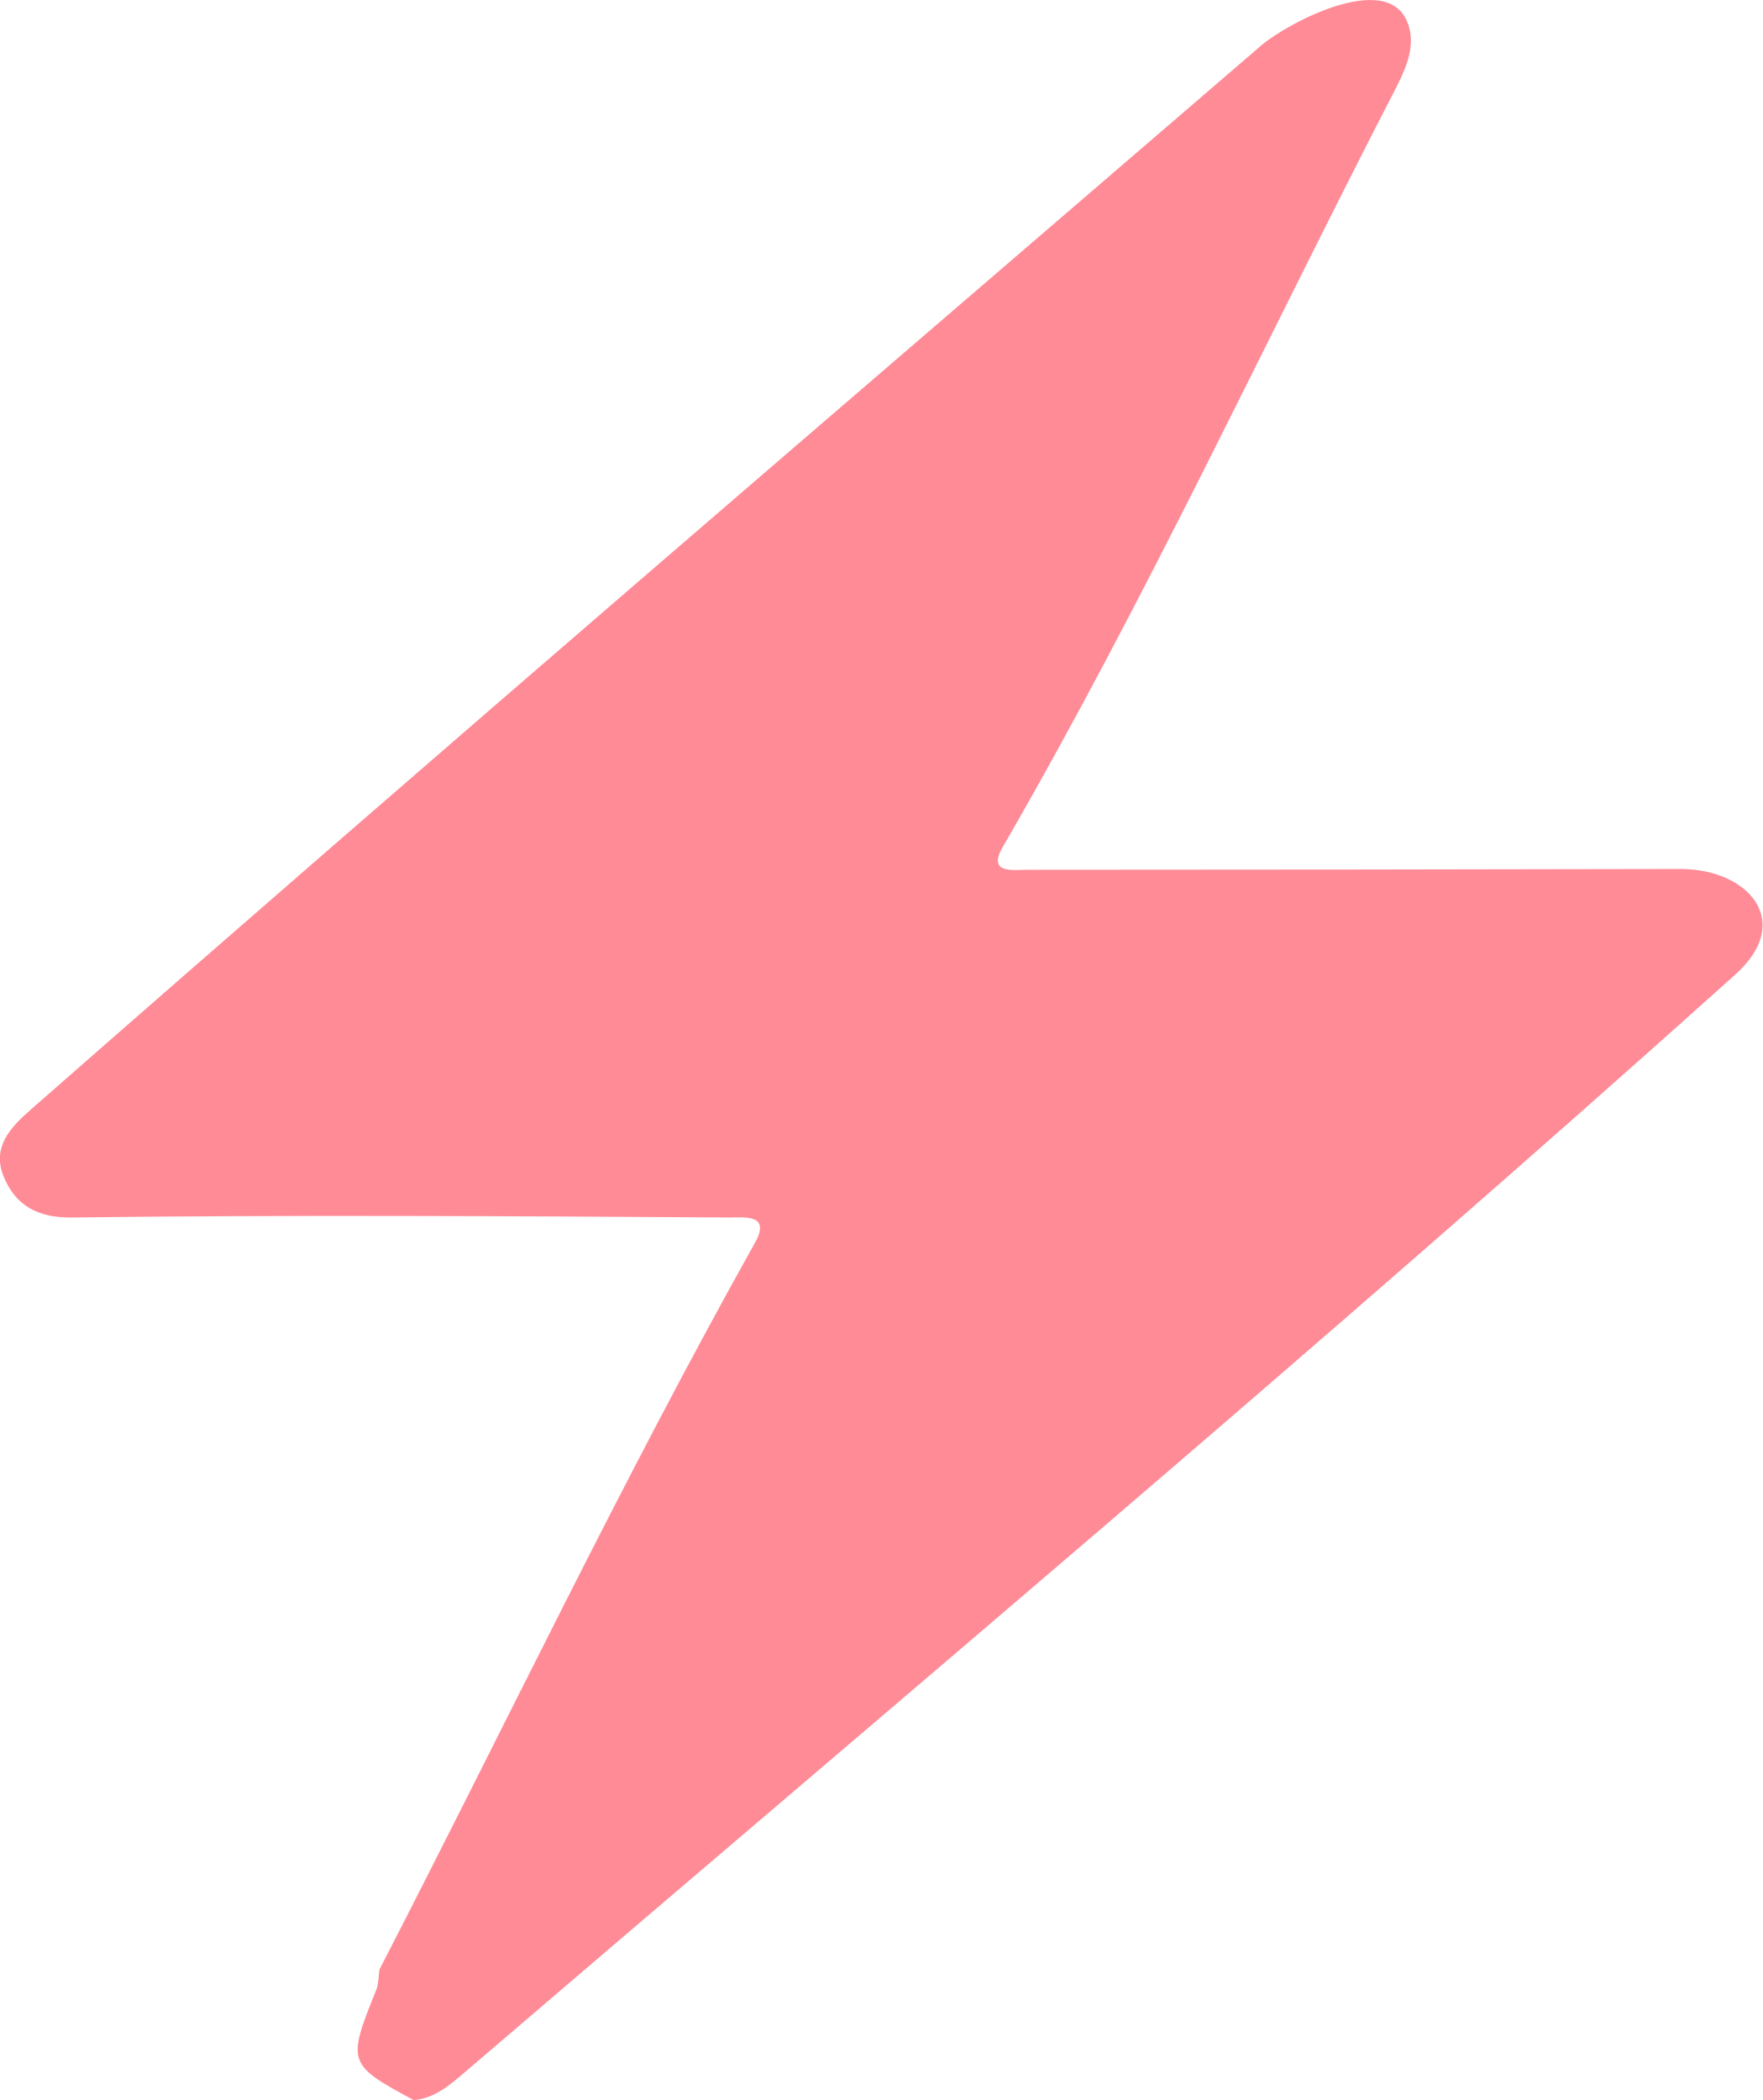
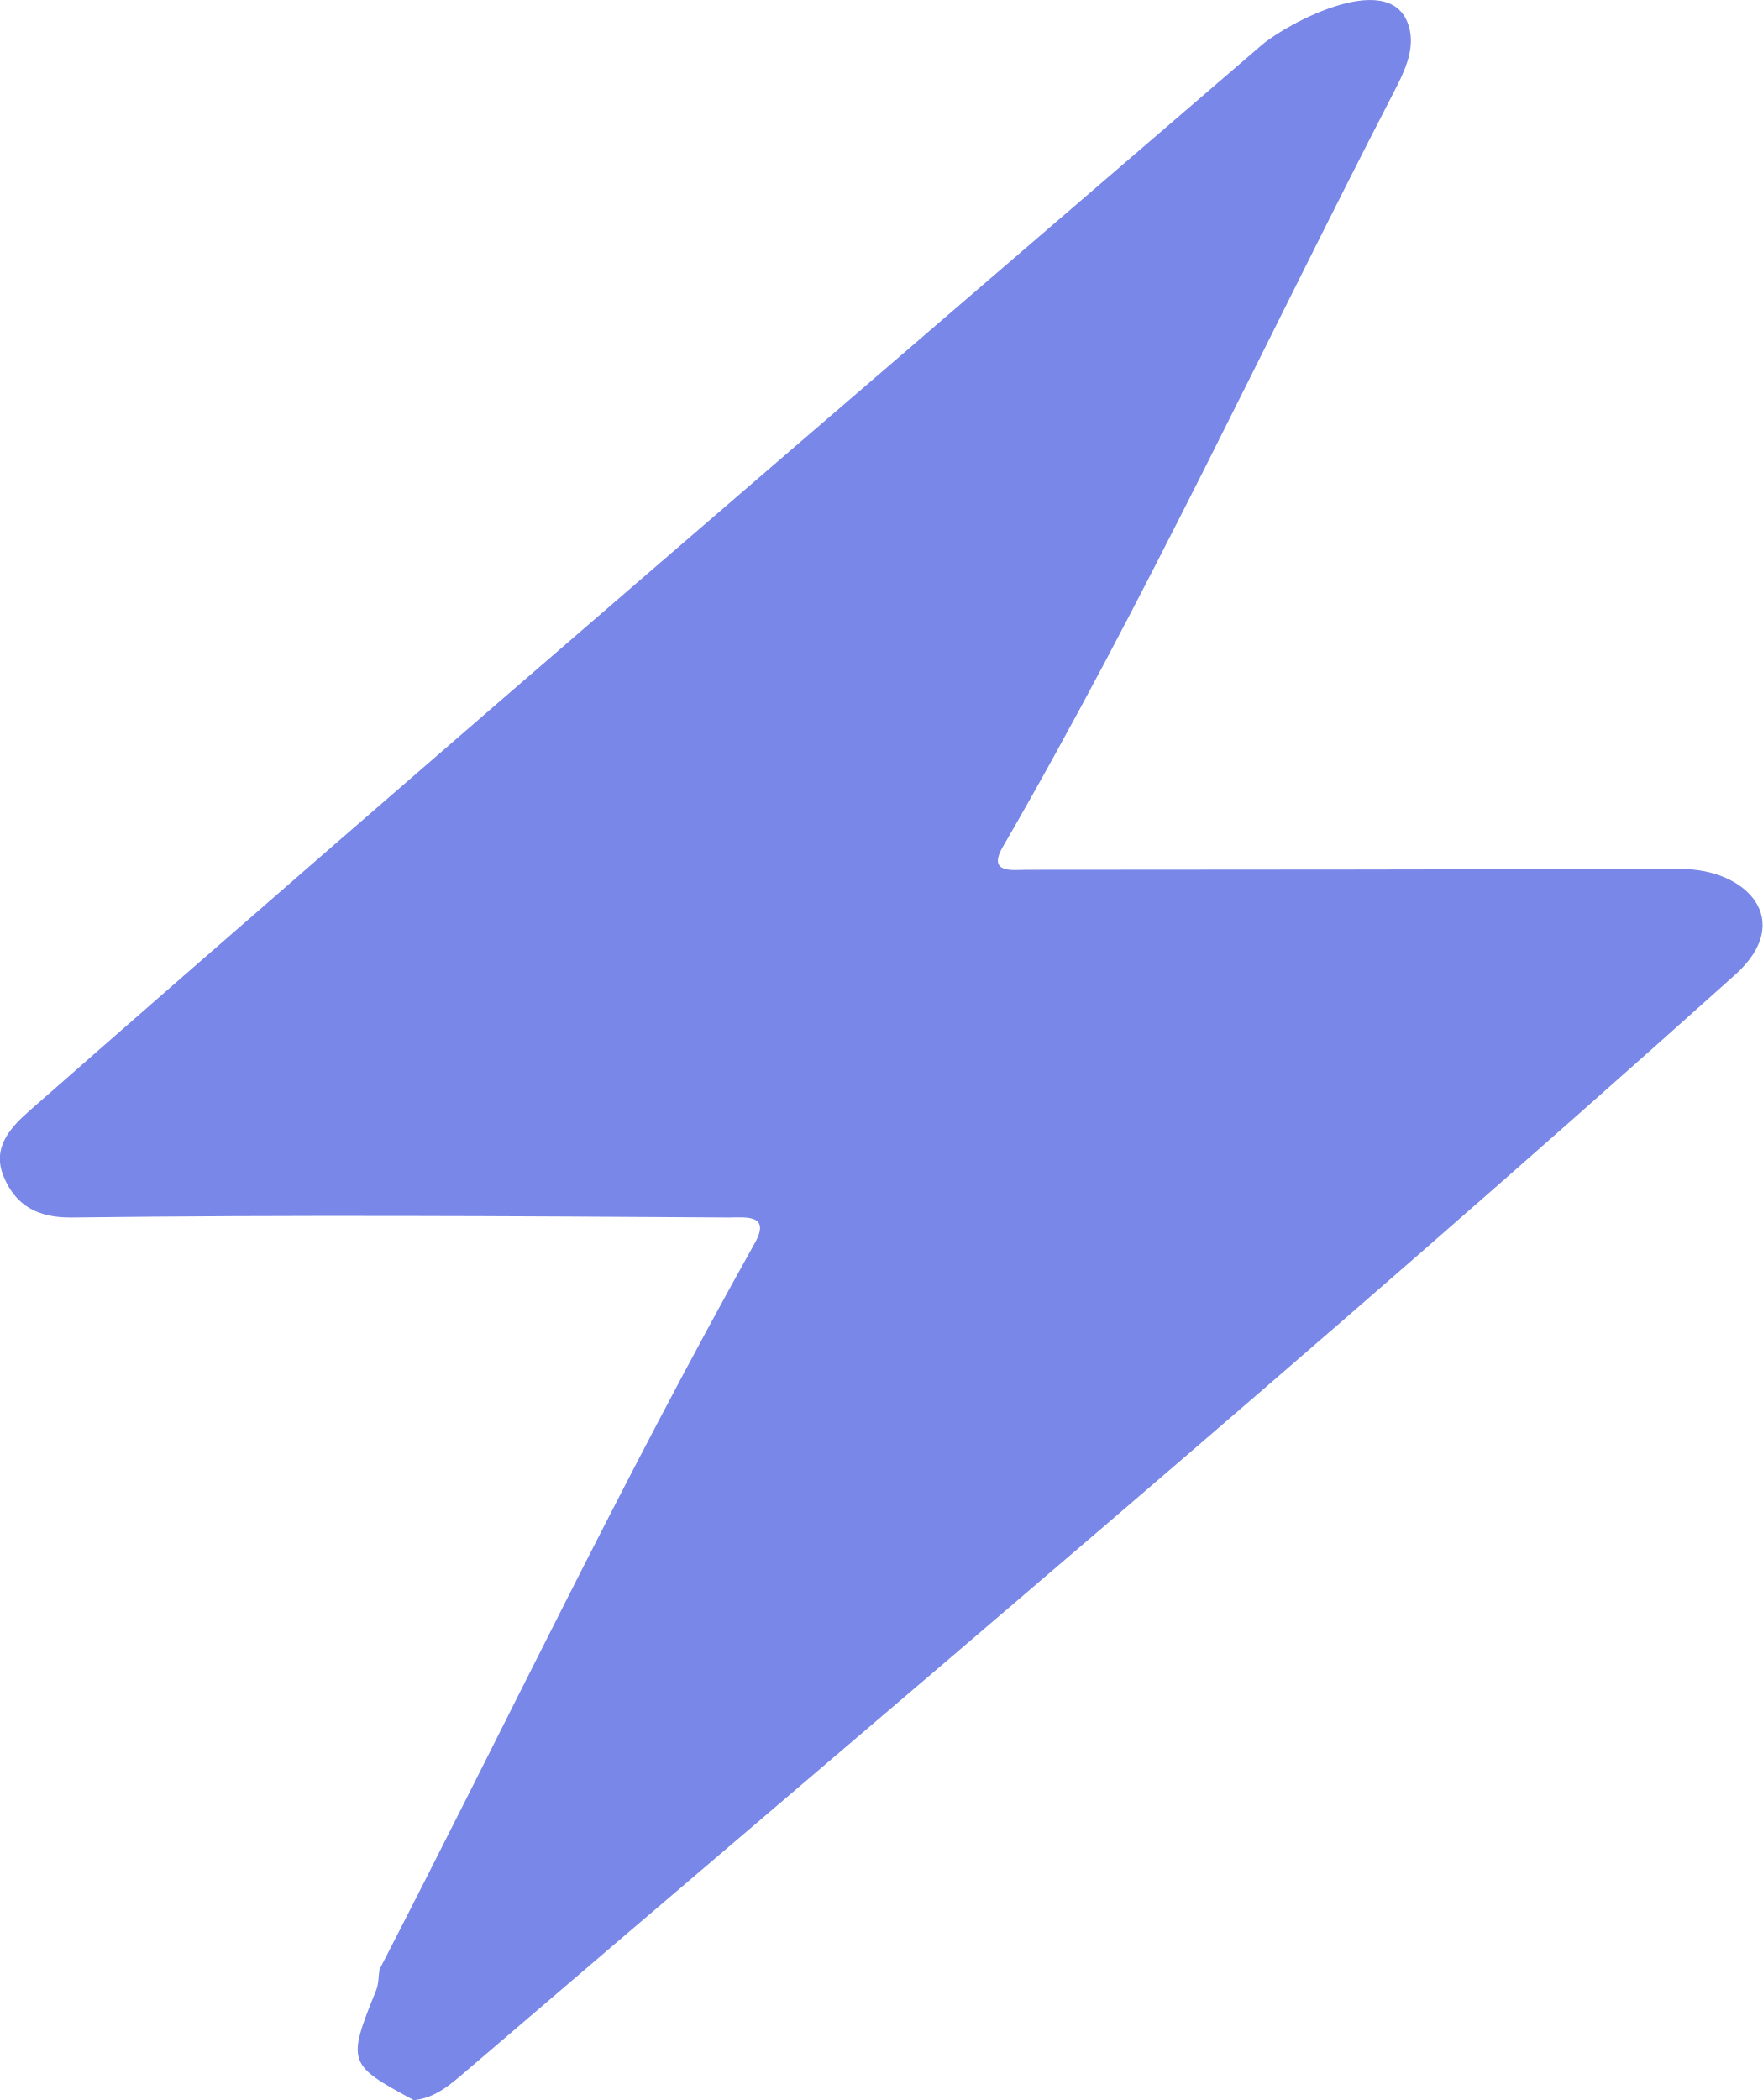
<svg xmlns="http://www.w3.org/2000/svg" id="Layer_2" data-name="Layer 2" viewBox="0 0 203.54 242.48">
  <defs>
    <style>
      .cls-1 {
-         fill: #ff8b97;
+       fill: #7988e8;
      }
    </style>
  </defs>
  <g id="Layer_1-2" data-name="Layer 1">
    <path class="cls-1" d="M43.82,227.41c14.4-27.91,28.01-56.49,43.35-83.89,1.91-3.4-1.23-2.93-3.03-2.94-25.27-.16-50.57-.31-75.84,0-3.89,.05-6.49-1.34-7.88-4.73-1.37-3.35,.74-5.63,3.08-7.68C50.6,86.83,98.2,46.09,145.69,5.21c2.97-2.55,15.55-9.32,17.12-1.68,.49,2.4-.66,4.8-1.79,6.98-14.98,29.02-28.85,59.02-45.22,87.28-1.82,3.14,1.19,2.64,2.77,2.64,25.17,0,50.34-.04,75.51-.09,7.64-.02,13.25,5.96,6.3,12.2-48.07,43.14-97.59,84.65-146.63,126.67-1.8,1.54-3.5,3.04-5.96,3.29-7.66-4.11-7.73-4.35-4.36-12.68,.3-.73,.27-1.6,.39-2.4Z" />
  </g>
</svg>
